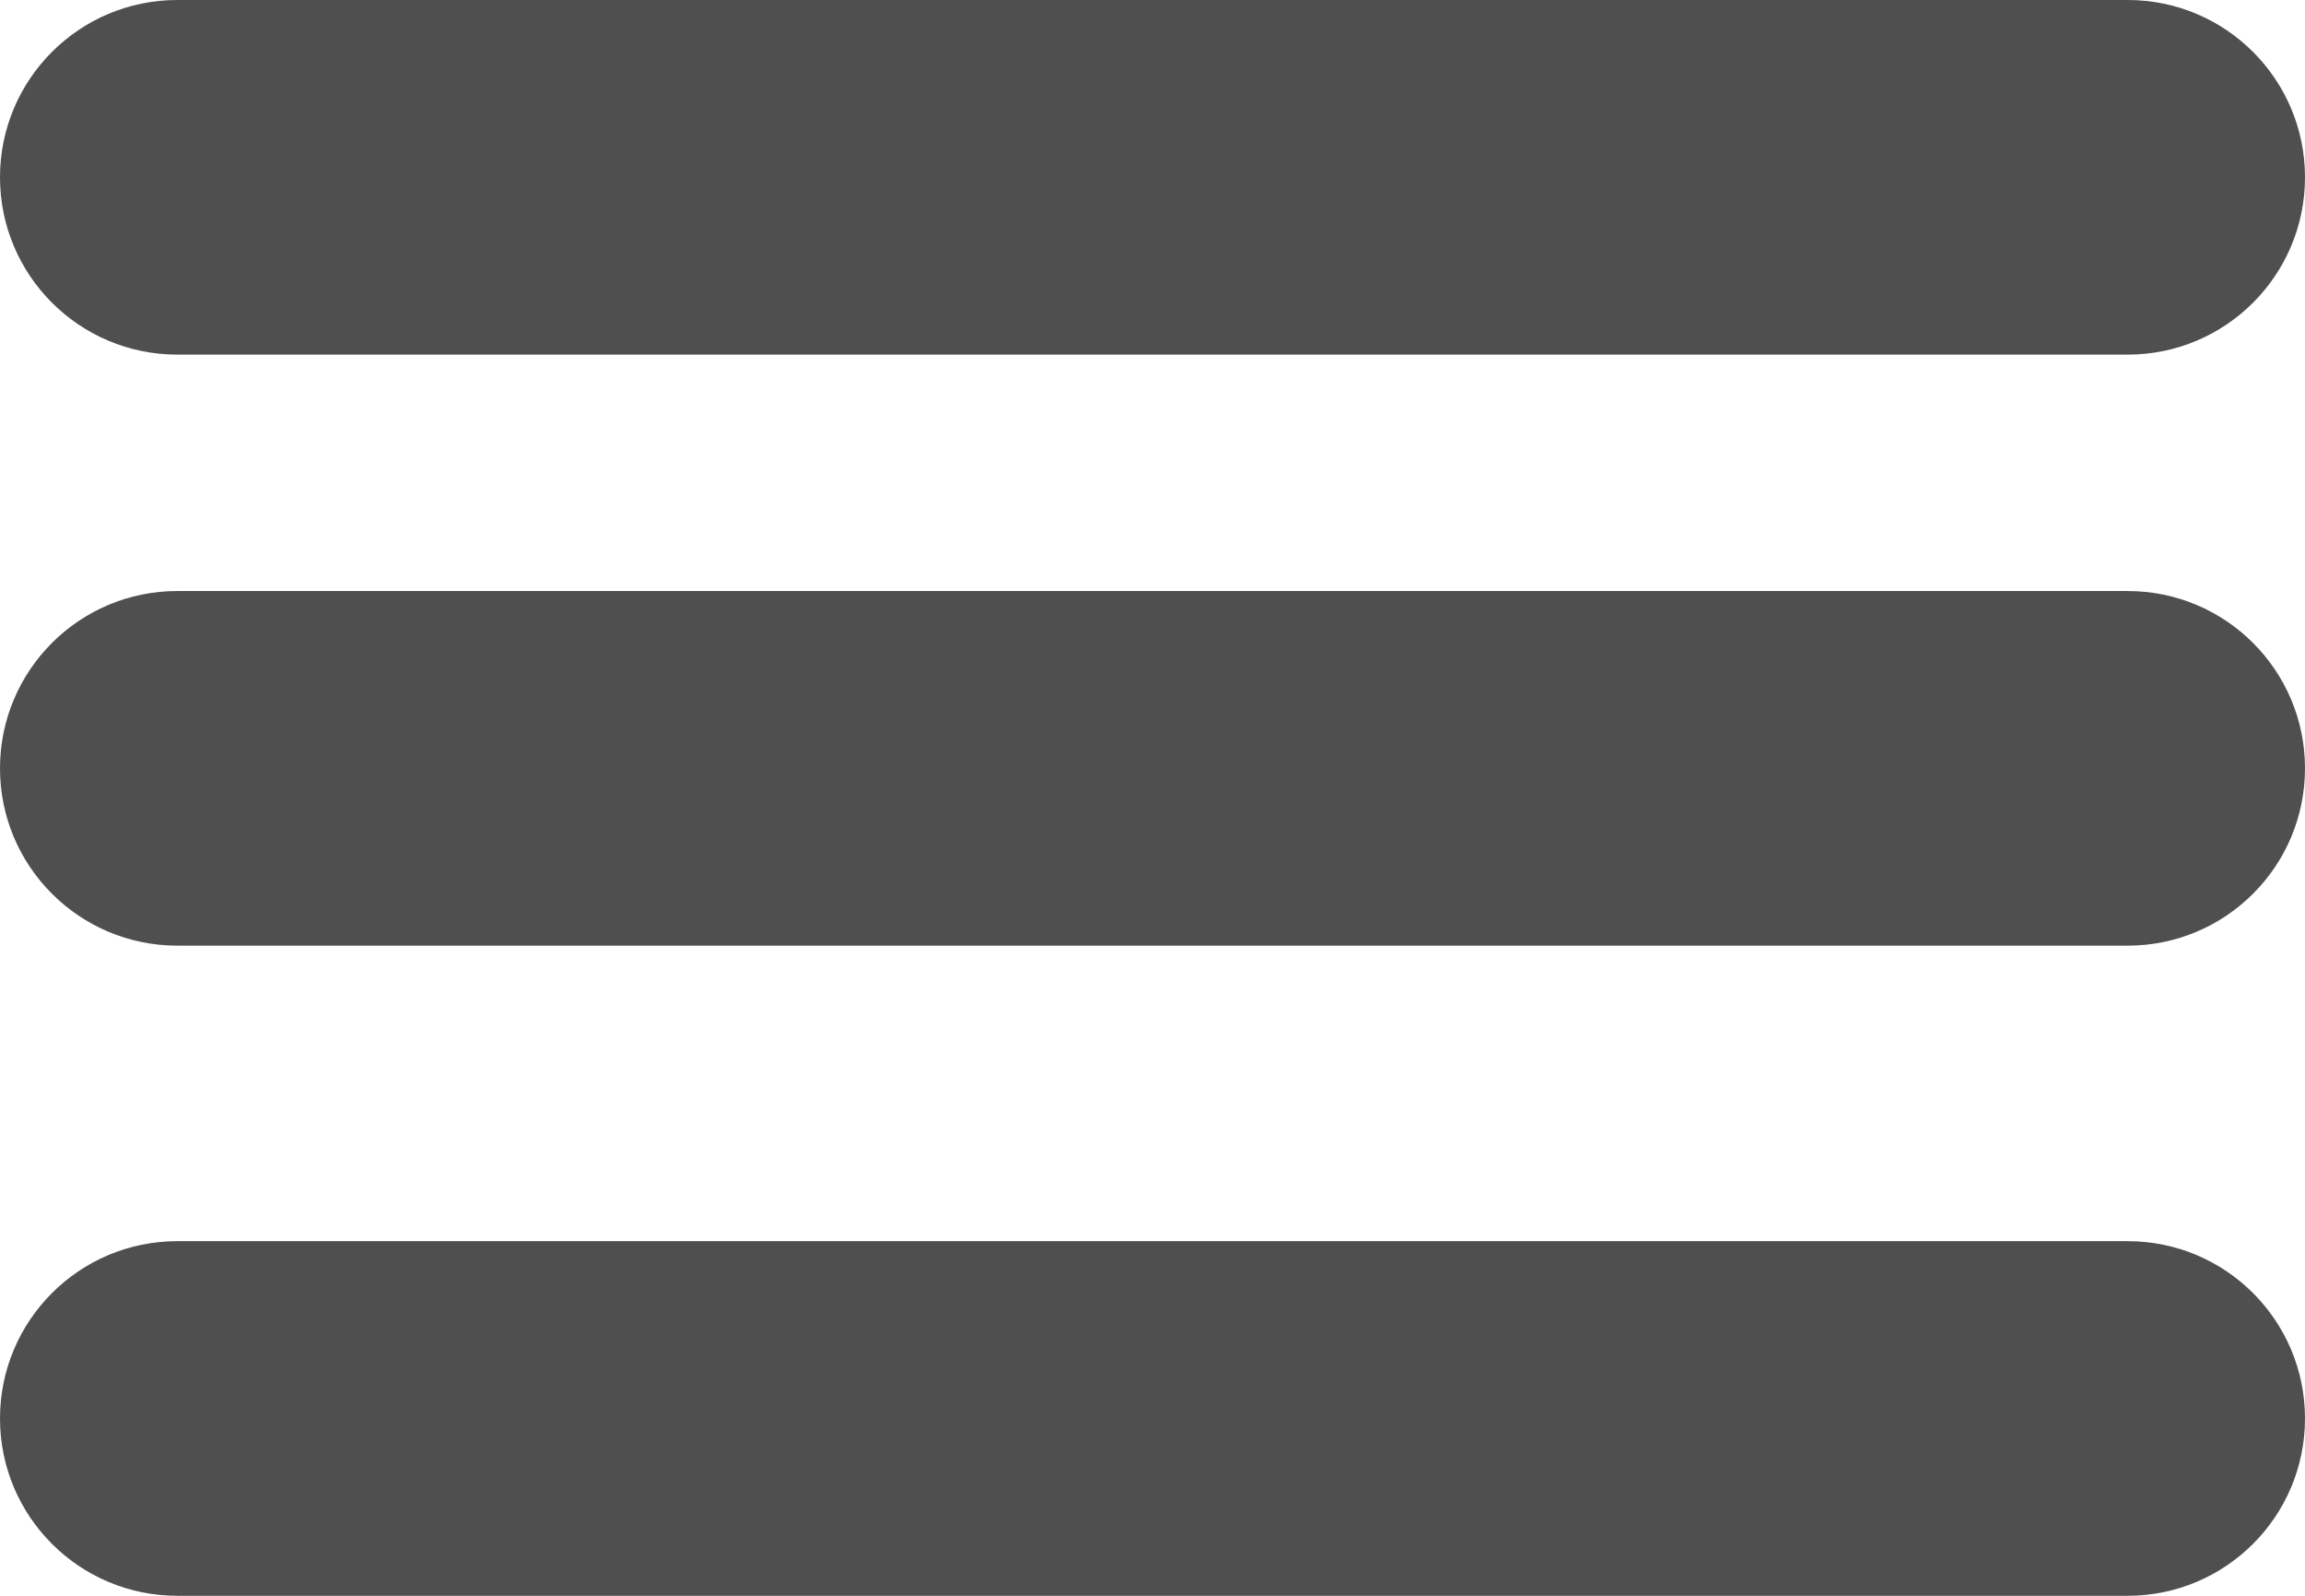
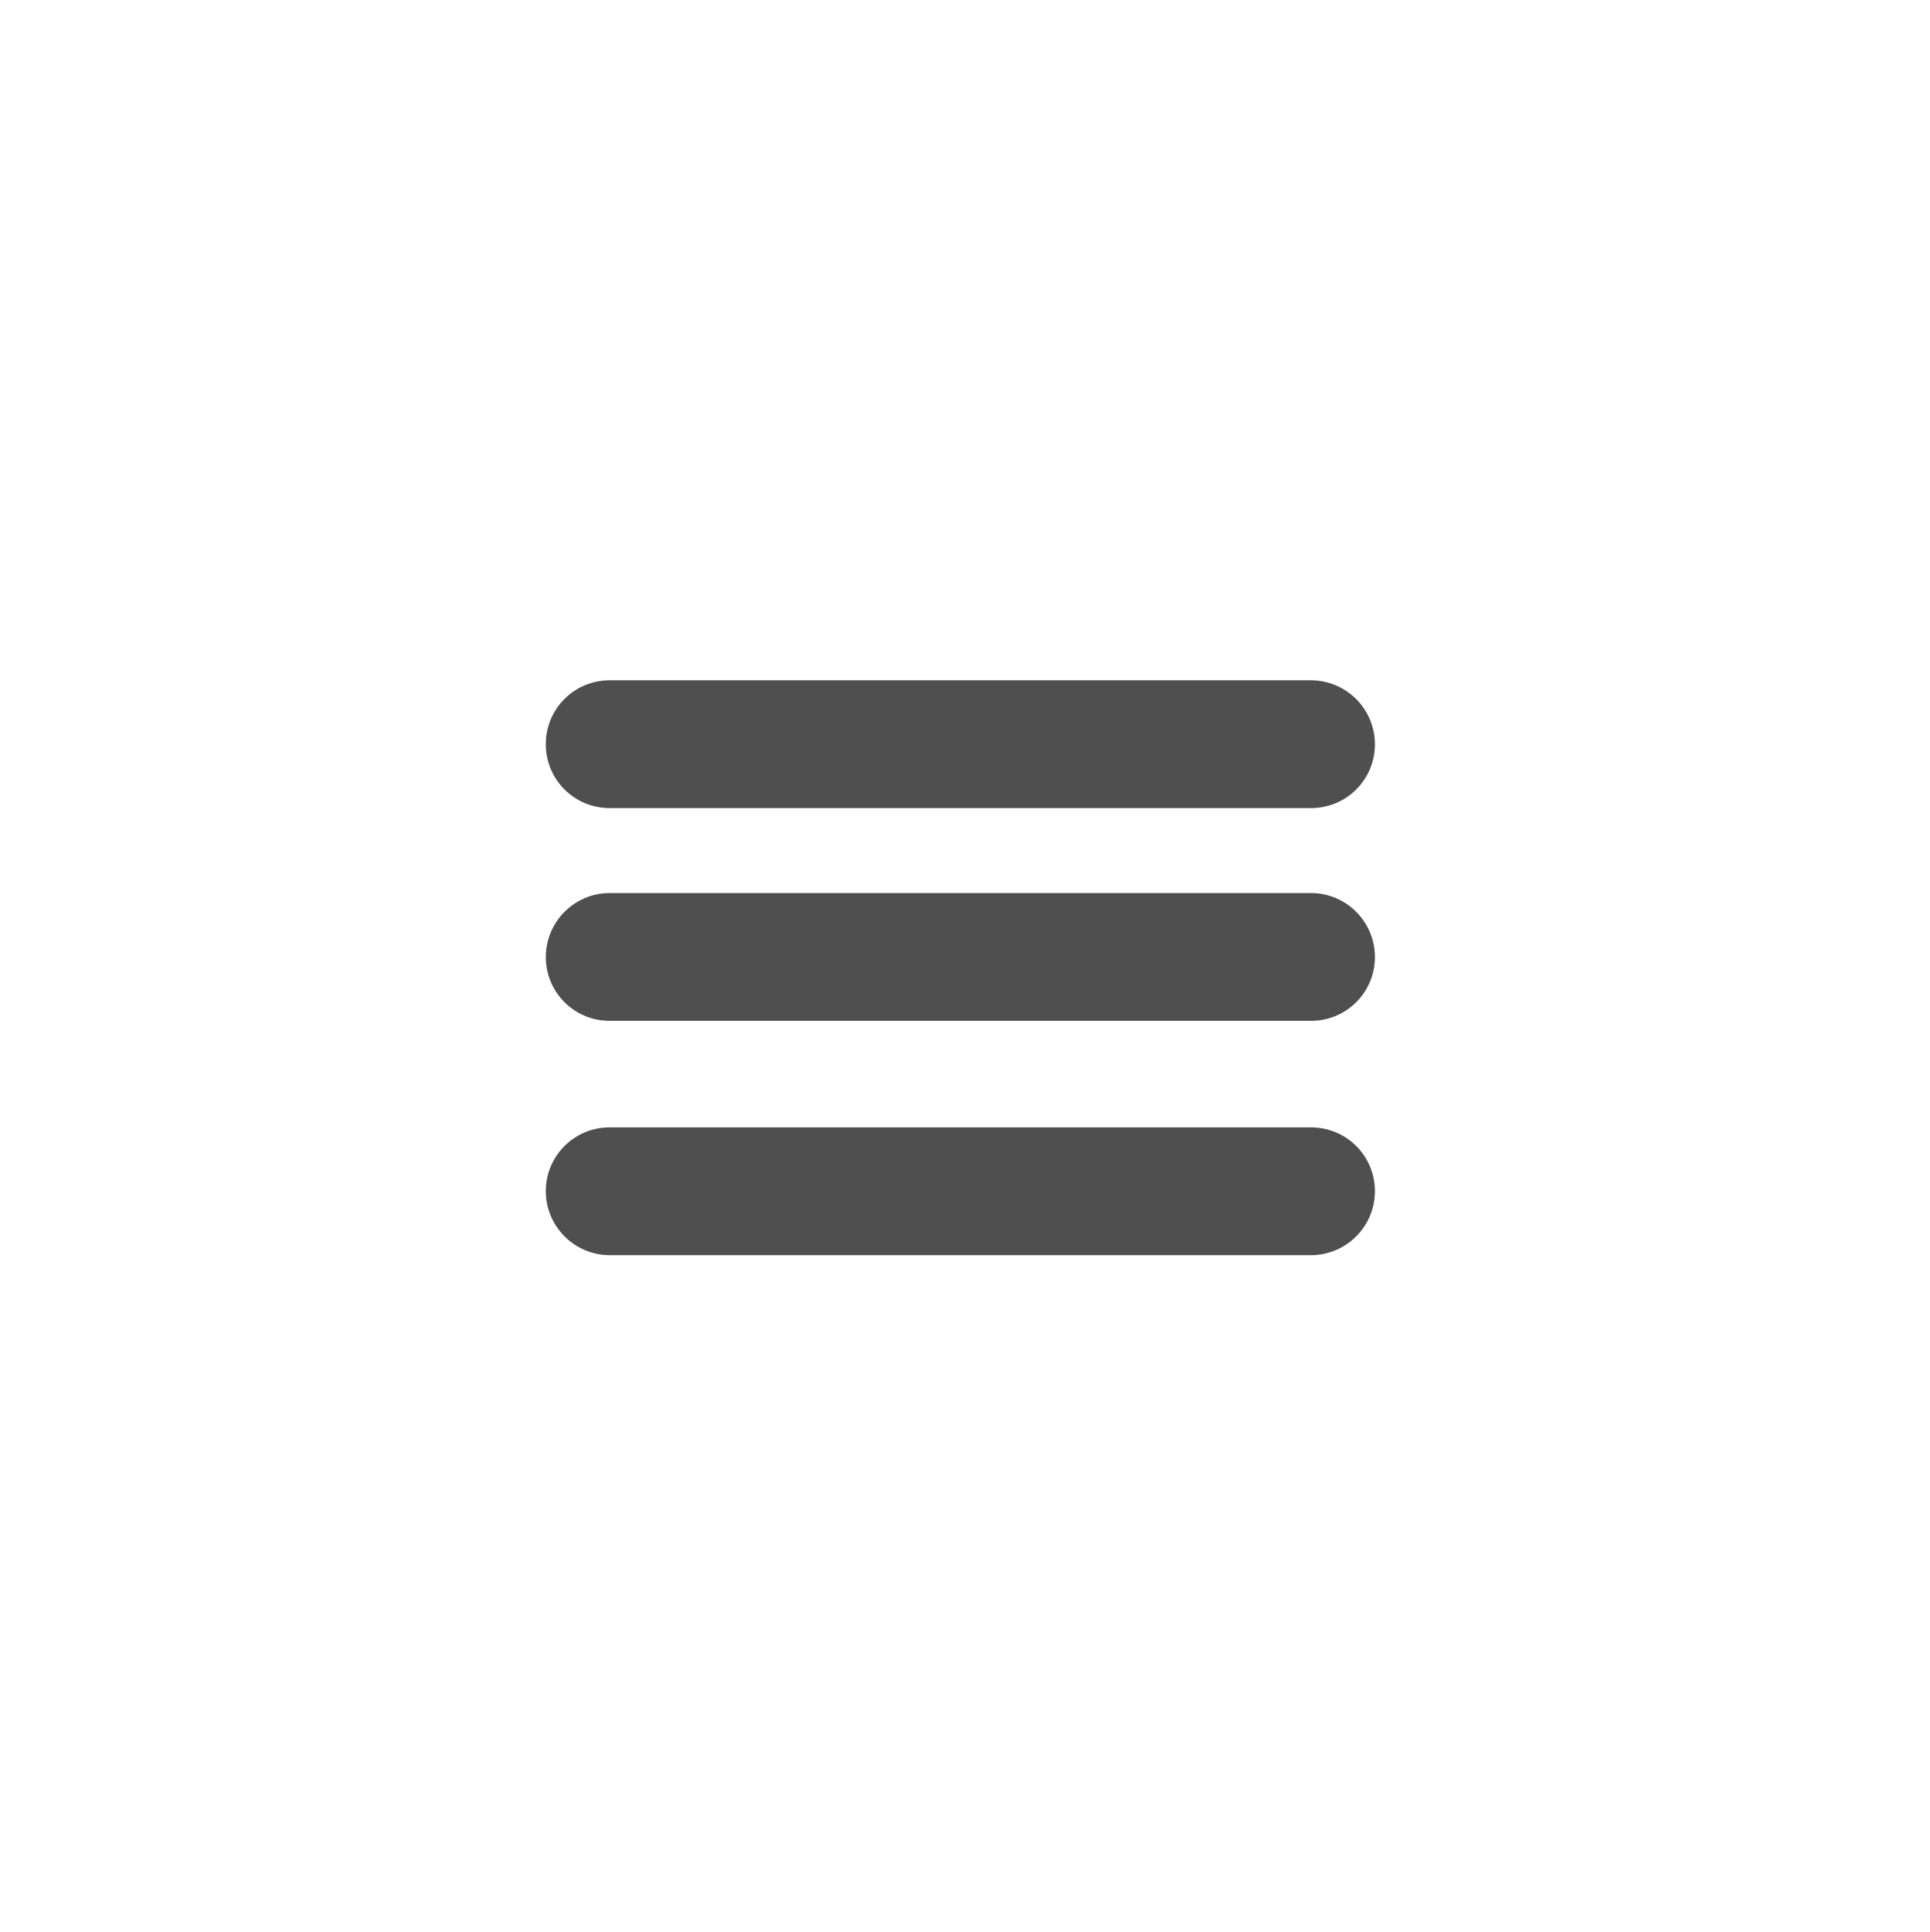
- <svg xmlns="http://www.w3.org/2000/svg" width="39" height="27" viewBox="0 0 39 27" fill="none">
-   <rect width="39" height="6" rx="3" fill="#4F4F4F" />
-   <rect y="21" width="39" height="6" rx="3" fill="#4F4F4F" />
-   <rect y="10" width="39" height="6" rx="3" fill="#4F4F4F" />
+ <svg xmlns="http://www.w3.org/2000/svg" id="Layer_1" data-name="Layer 1" viewBox="0 0 49.99 50.04">
+   <defs>
+     <style>.cls-1,.cls-2{fill:#4f4f4f;}.cls-2{opacity:0;}</style>
+   </defs>
+   <path class="cls-1" d="M15.83,17.58H34a1.66,1.66,0,0,1,1.66,1.66h0A1.65,1.65,0,0,1,34,20.89H15.83a1.65,1.65,0,0,1-1.65-1.65h0A1.65,1.65,0,0,1,15.83,17.58Z" transform="translate(-0.04 0.04)" />
+   <path class="cls-1" d="M15.83,29.16H34a1.65,1.65,0,0,1,1.66,1.65h0A1.66,1.66,0,0,1,34,32.47H15.83a1.66,1.66,0,0,1-1.65-1.66h0A1.65,1.65,0,0,1,15.83,29.16Z" transform="translate(-0.04 0.04)" />
+   <path class="cls-1" d="M15.83,23.09H34a1.66,1.66,0,0,1,1.66,1.66h0A1.65,1.65,0,0,1,34,26.4H15.83a1.65,1.65,0,0,1-1.65-1.65h0A1.66,1.66,0,0,1,15.83,23.09Z" transform="translate(-0.04 0.04)" />
+   <rect class="cls-2" width="49.99" height="50.04" />
</svg>
